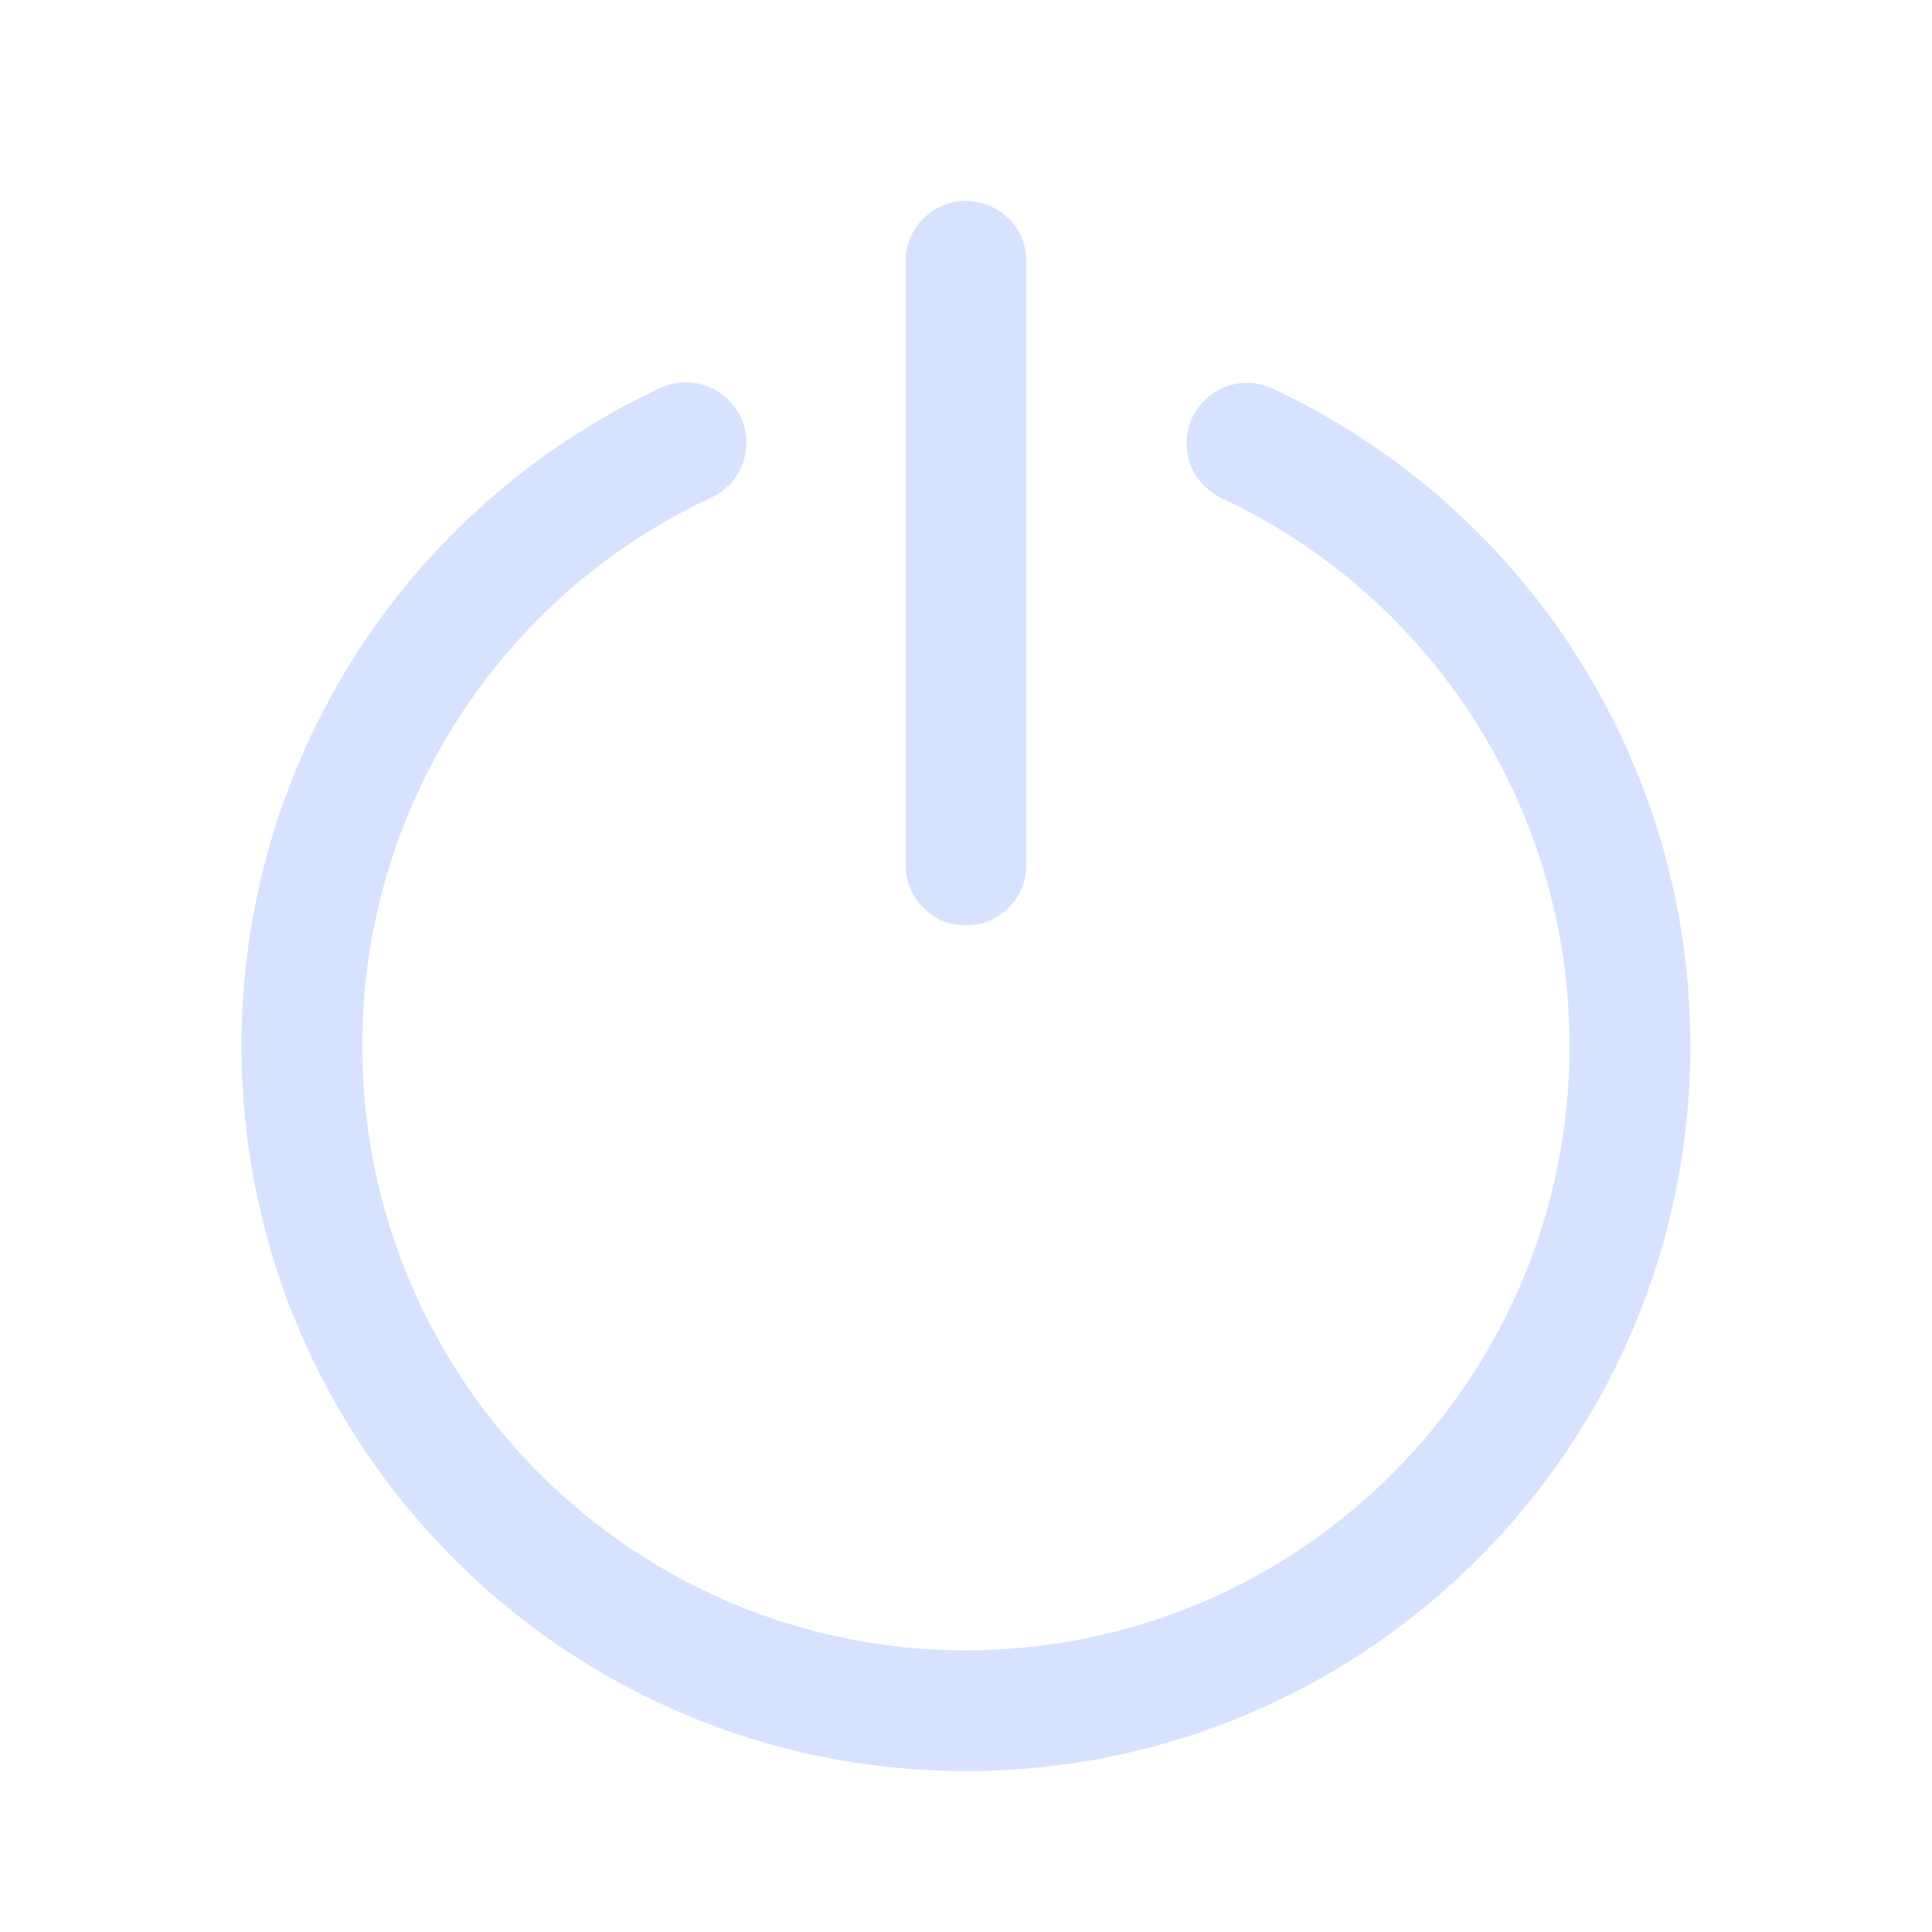
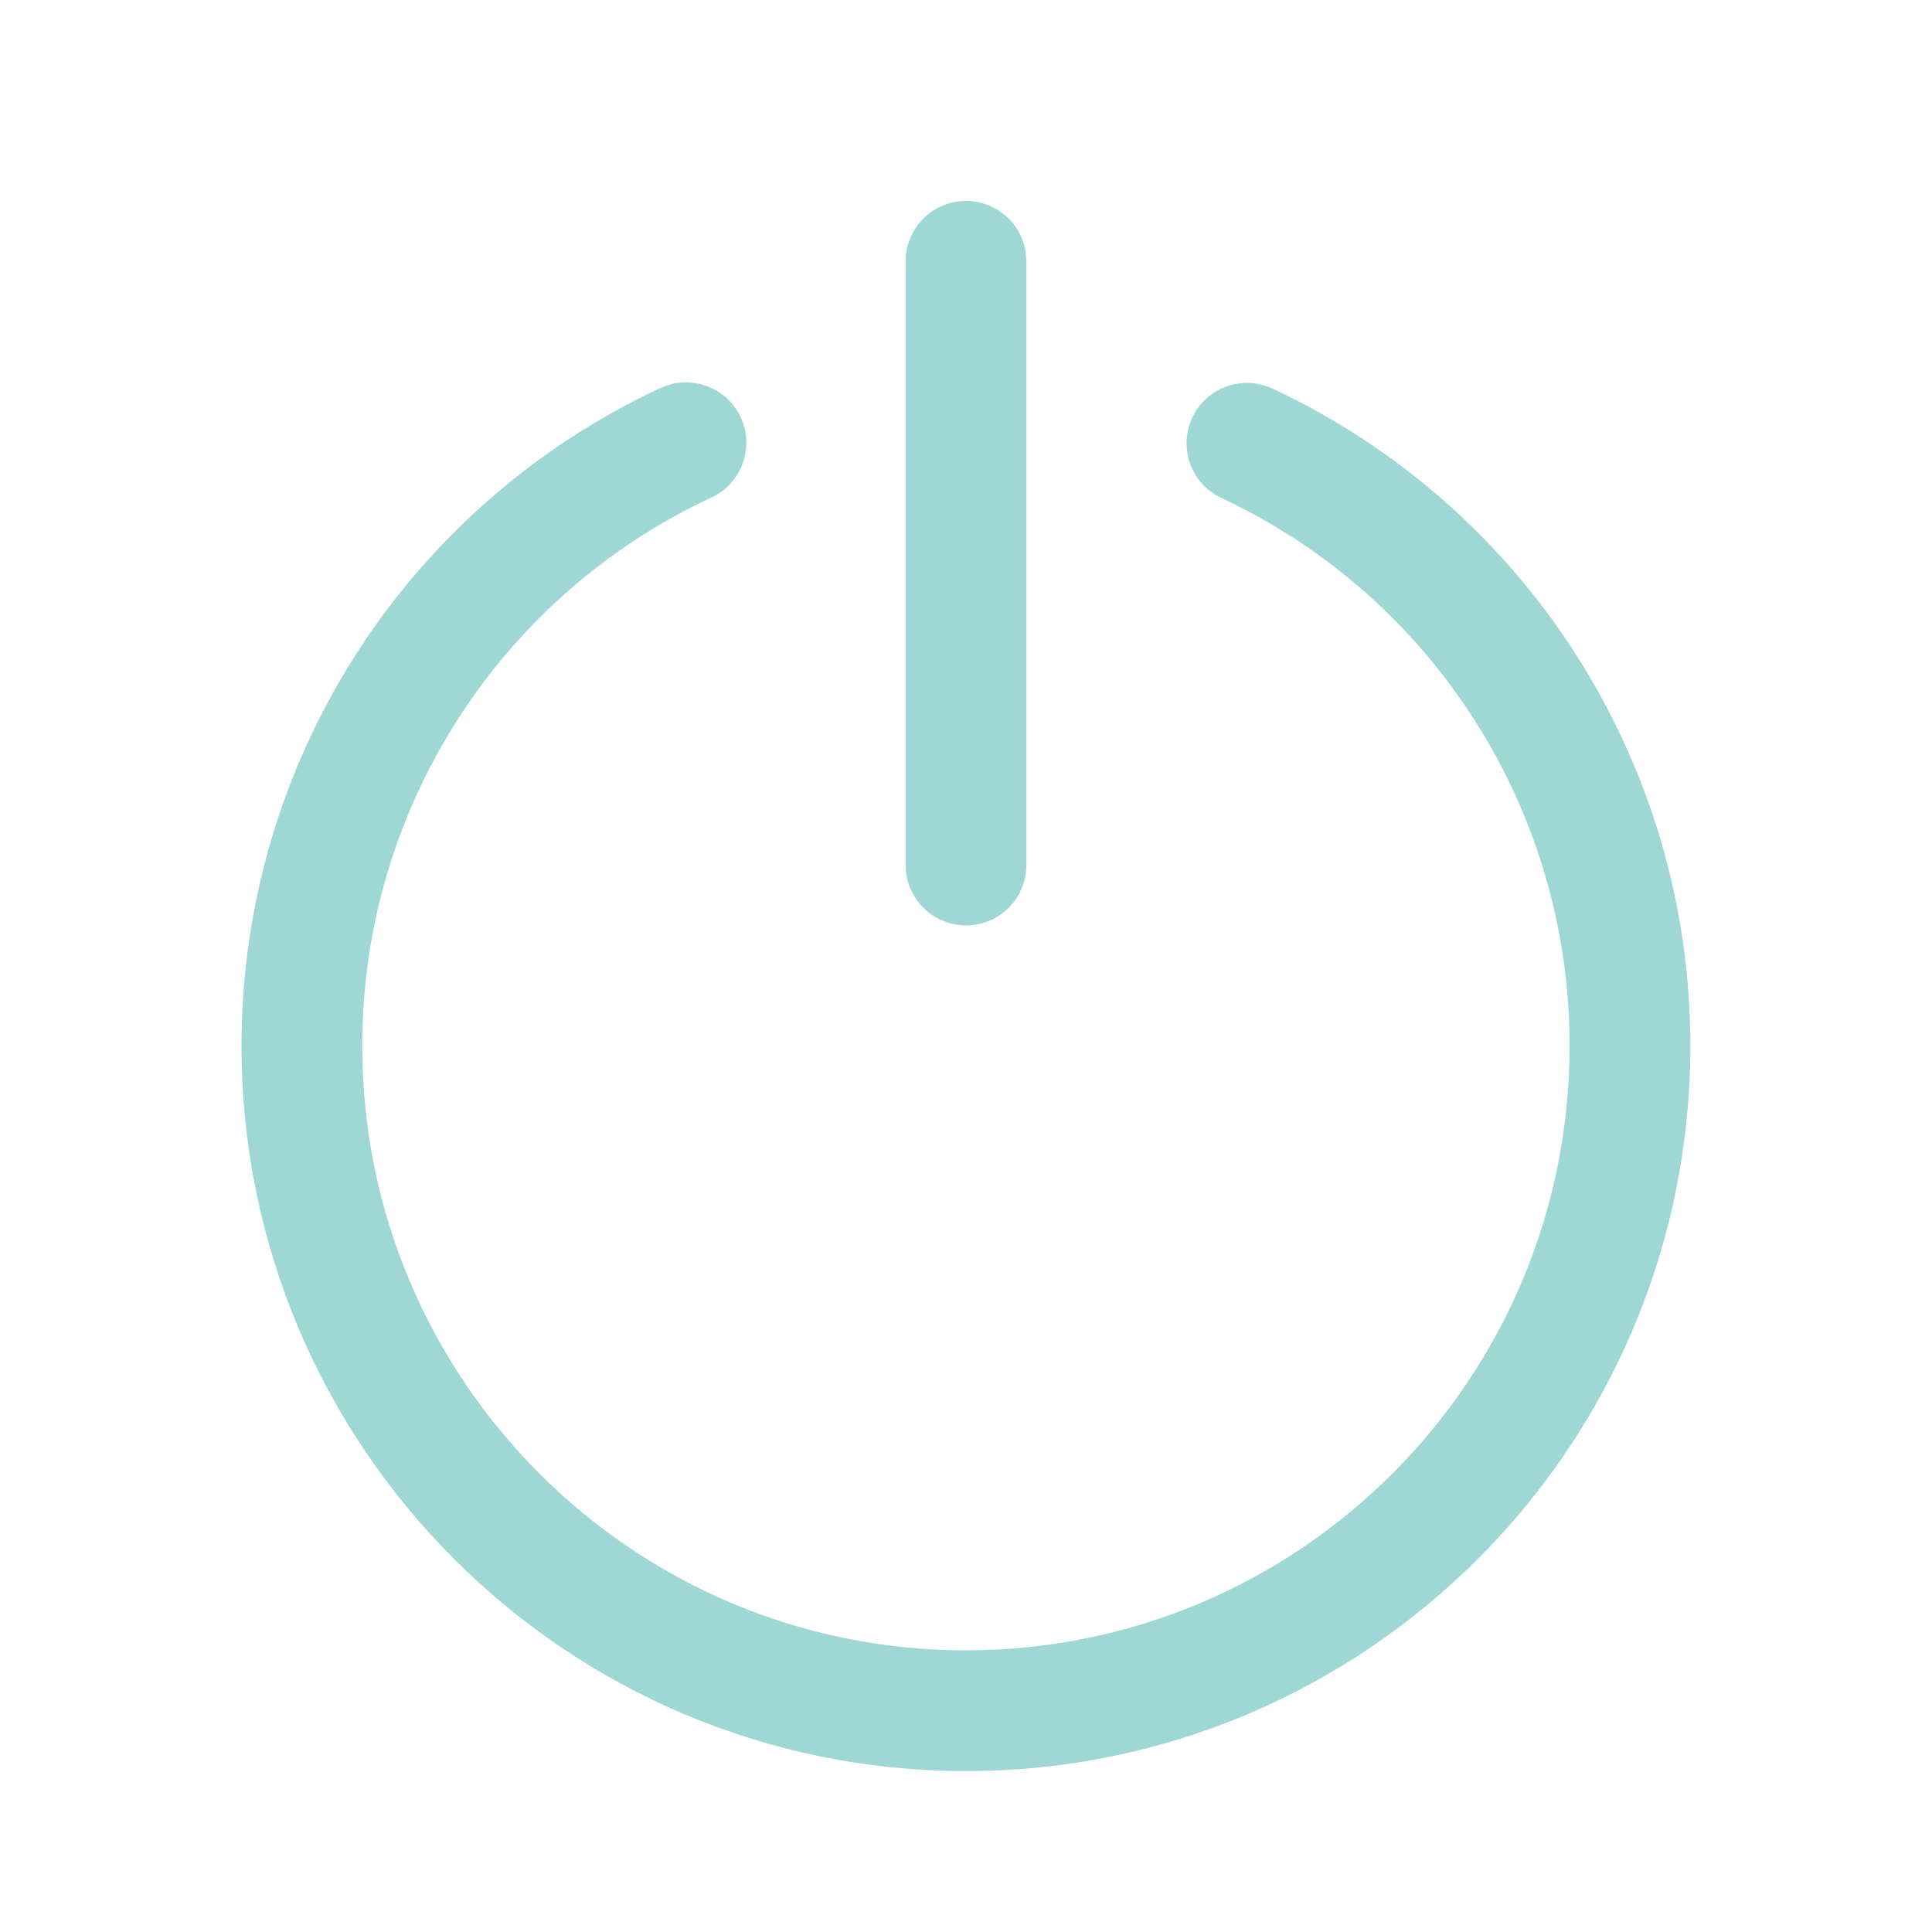
<svg xmlns="http://www.w3.org/2000/svg" width="24" height="24" fill="none" viewBox="0 0 24 24">
-   <path d="M8.204 4.82a.75.75 0 0 1 .634 1.36A7.51 7.51 0 0 0 4.5 12.991c0 4.148 3.358 7.51 7.499 7.51s7.499-3.362 7.499-7.51a7.51 7.51 0 0 0-4.323-6.804.75.75 0 1 1 .637-1.358 9.01 9.01 0 0 1 5.186 8.162c0 4.976-4.029 9.01-9 9.01C7.029 22 3 17.966 3 12.99a9.01 9.01 0 0 1 5.204-8.17ZM12 2.496a.75.75 0 0 1 .743.648l.007.102v7.5a.75.75 0 0 1-1.493.102l-.007-.102v-7.5a.75.75 0 0 1 .75-.75Z" fill="#d7e2ff" />
+   <path d="M8.204 4.82a.75.75 0 0 1 .634 1.36A7.51 7.51 0 0 0 4.5 12.991c0 4.148 3.358 7.51 7.499 7.51s7.499-3.362 7.499-7.51a7.51 7.51 0 0 0-4.323-6.804.75.75 0 1 1 .637-1.358 9.01 9.01 0 0 1 5.186 8.162c0 4.976-4.029 9.01-9 9.01C7.029 22 3 17.966 3 12.99a9.01 9.01 0 0 1 5.204-8.17ZM12 2.496a.75.75 0 0 1 .743.648l.007.102v7.5a.75.75 0 0 1-1.493.102l-.007-.102v-7.5a.75.75 0 0 1 .75-.75Z" fill="#9fd7d5" />
</svg>
